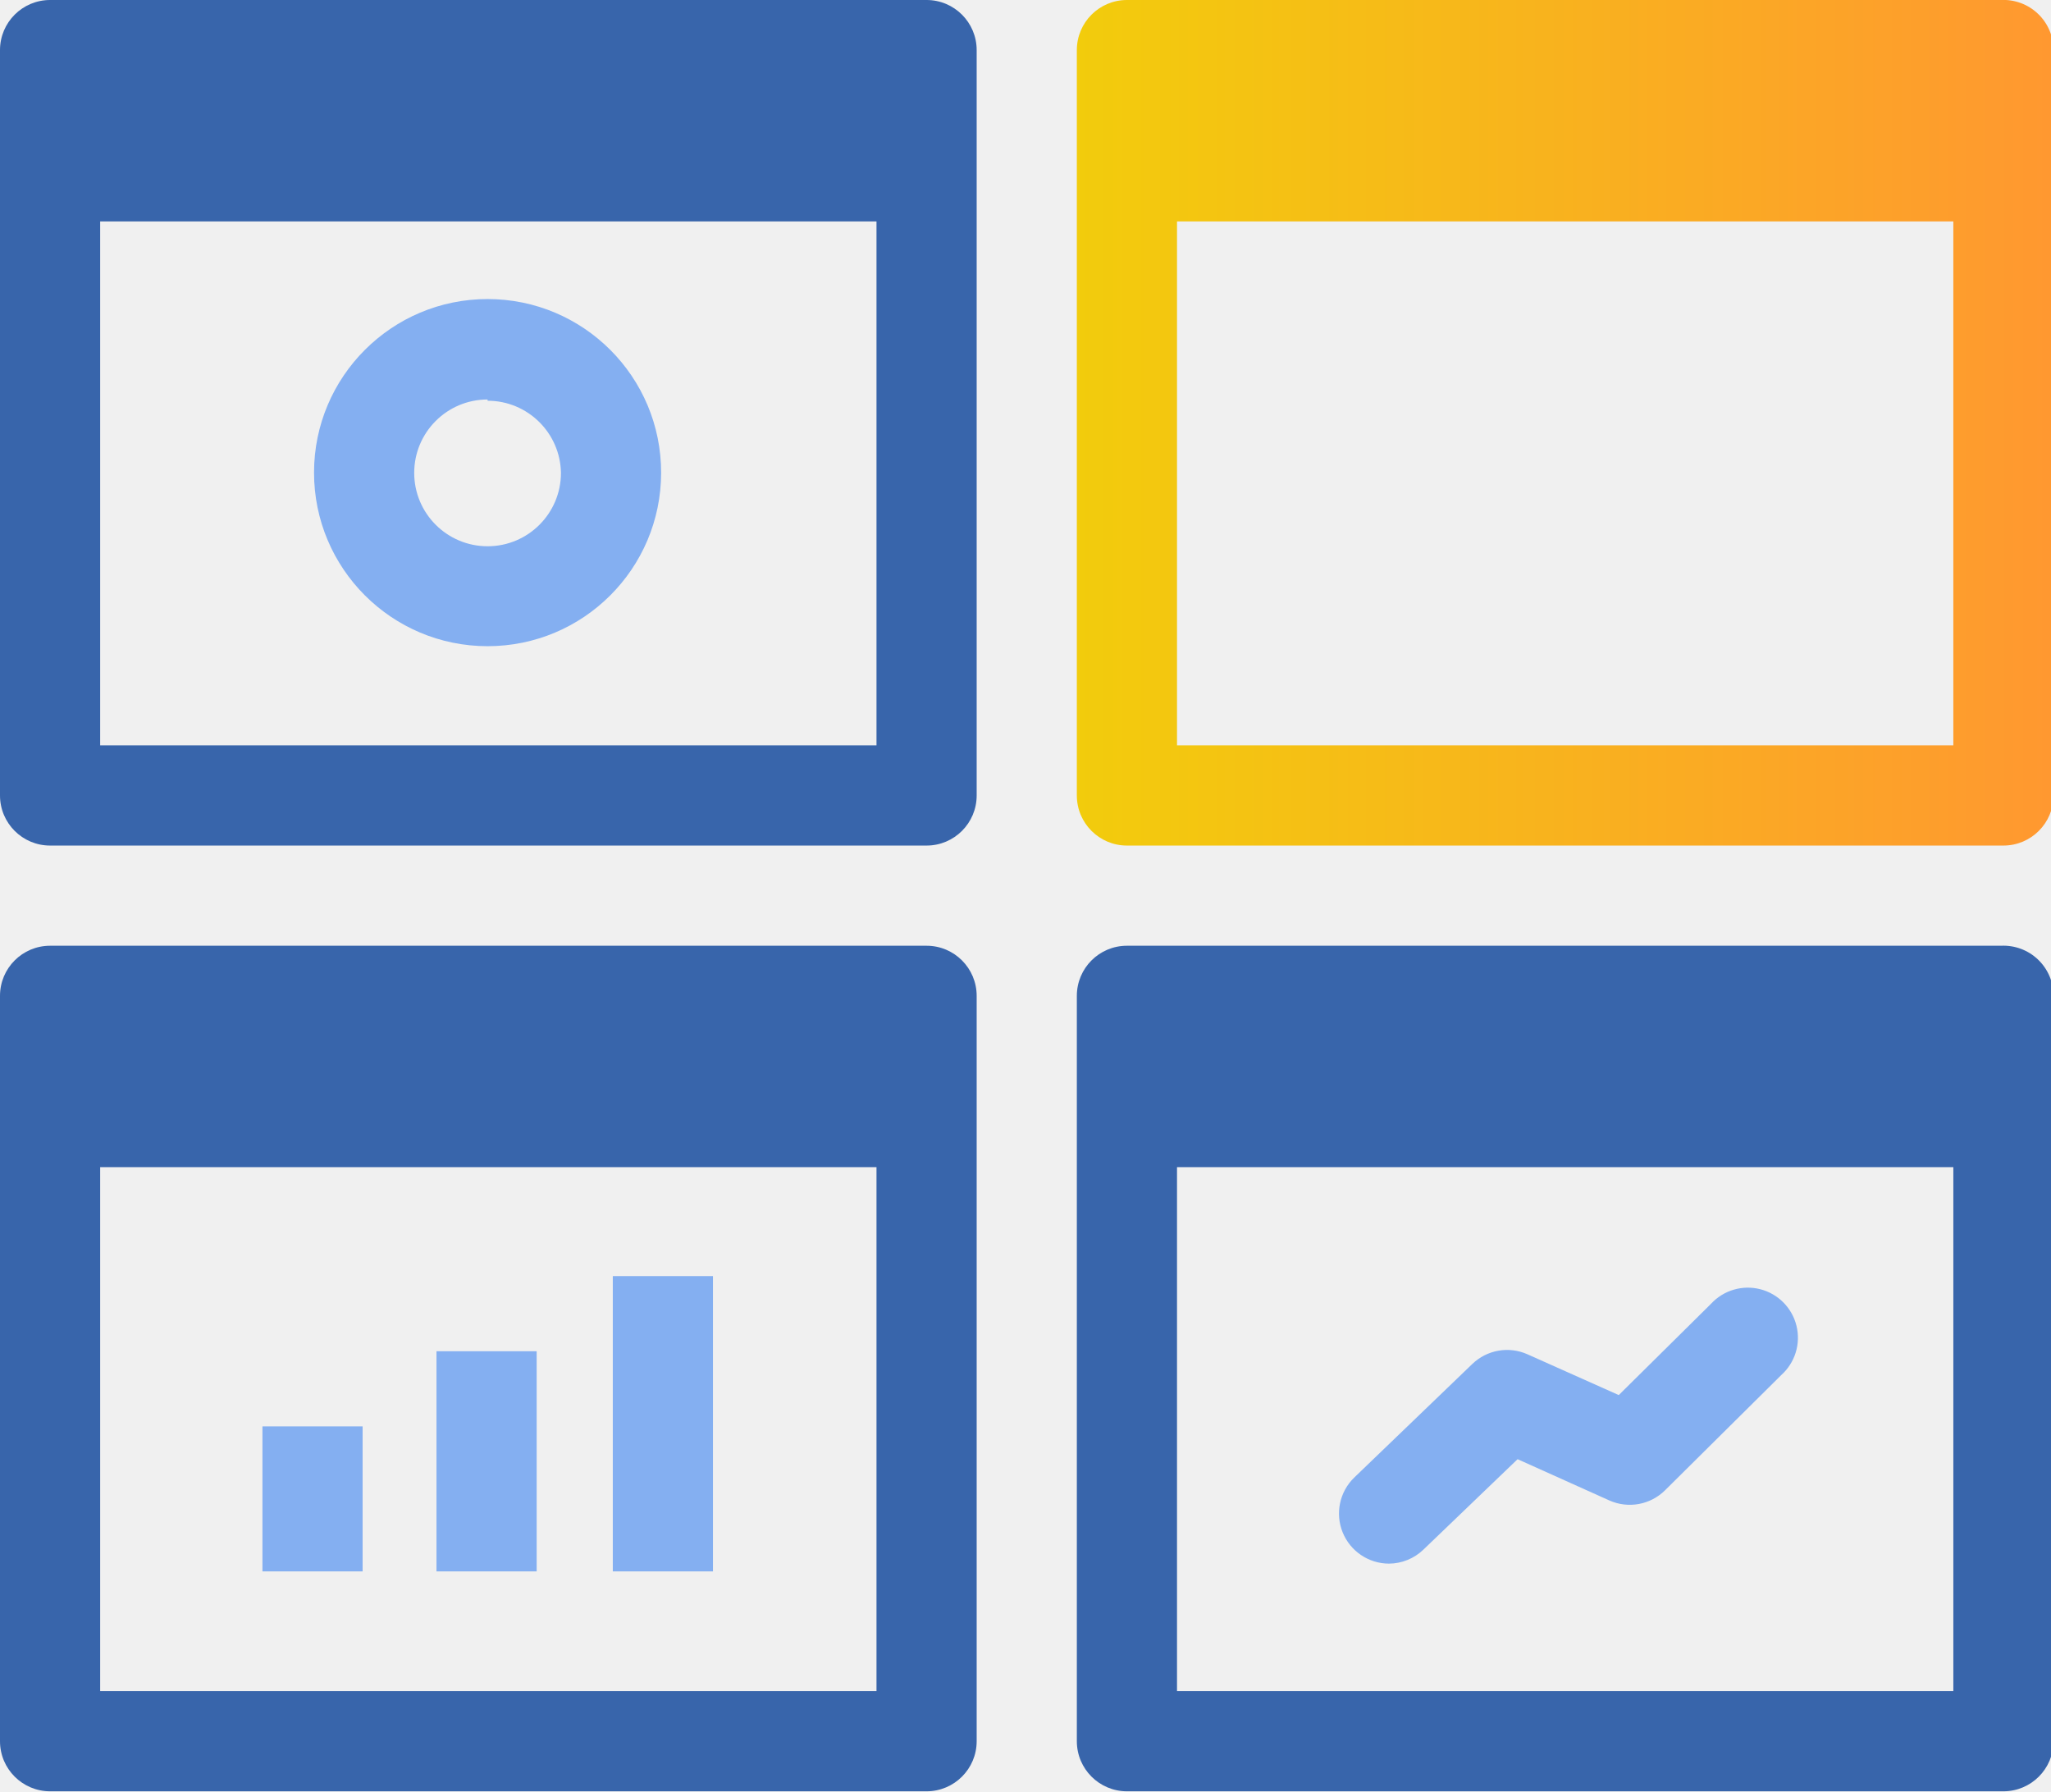
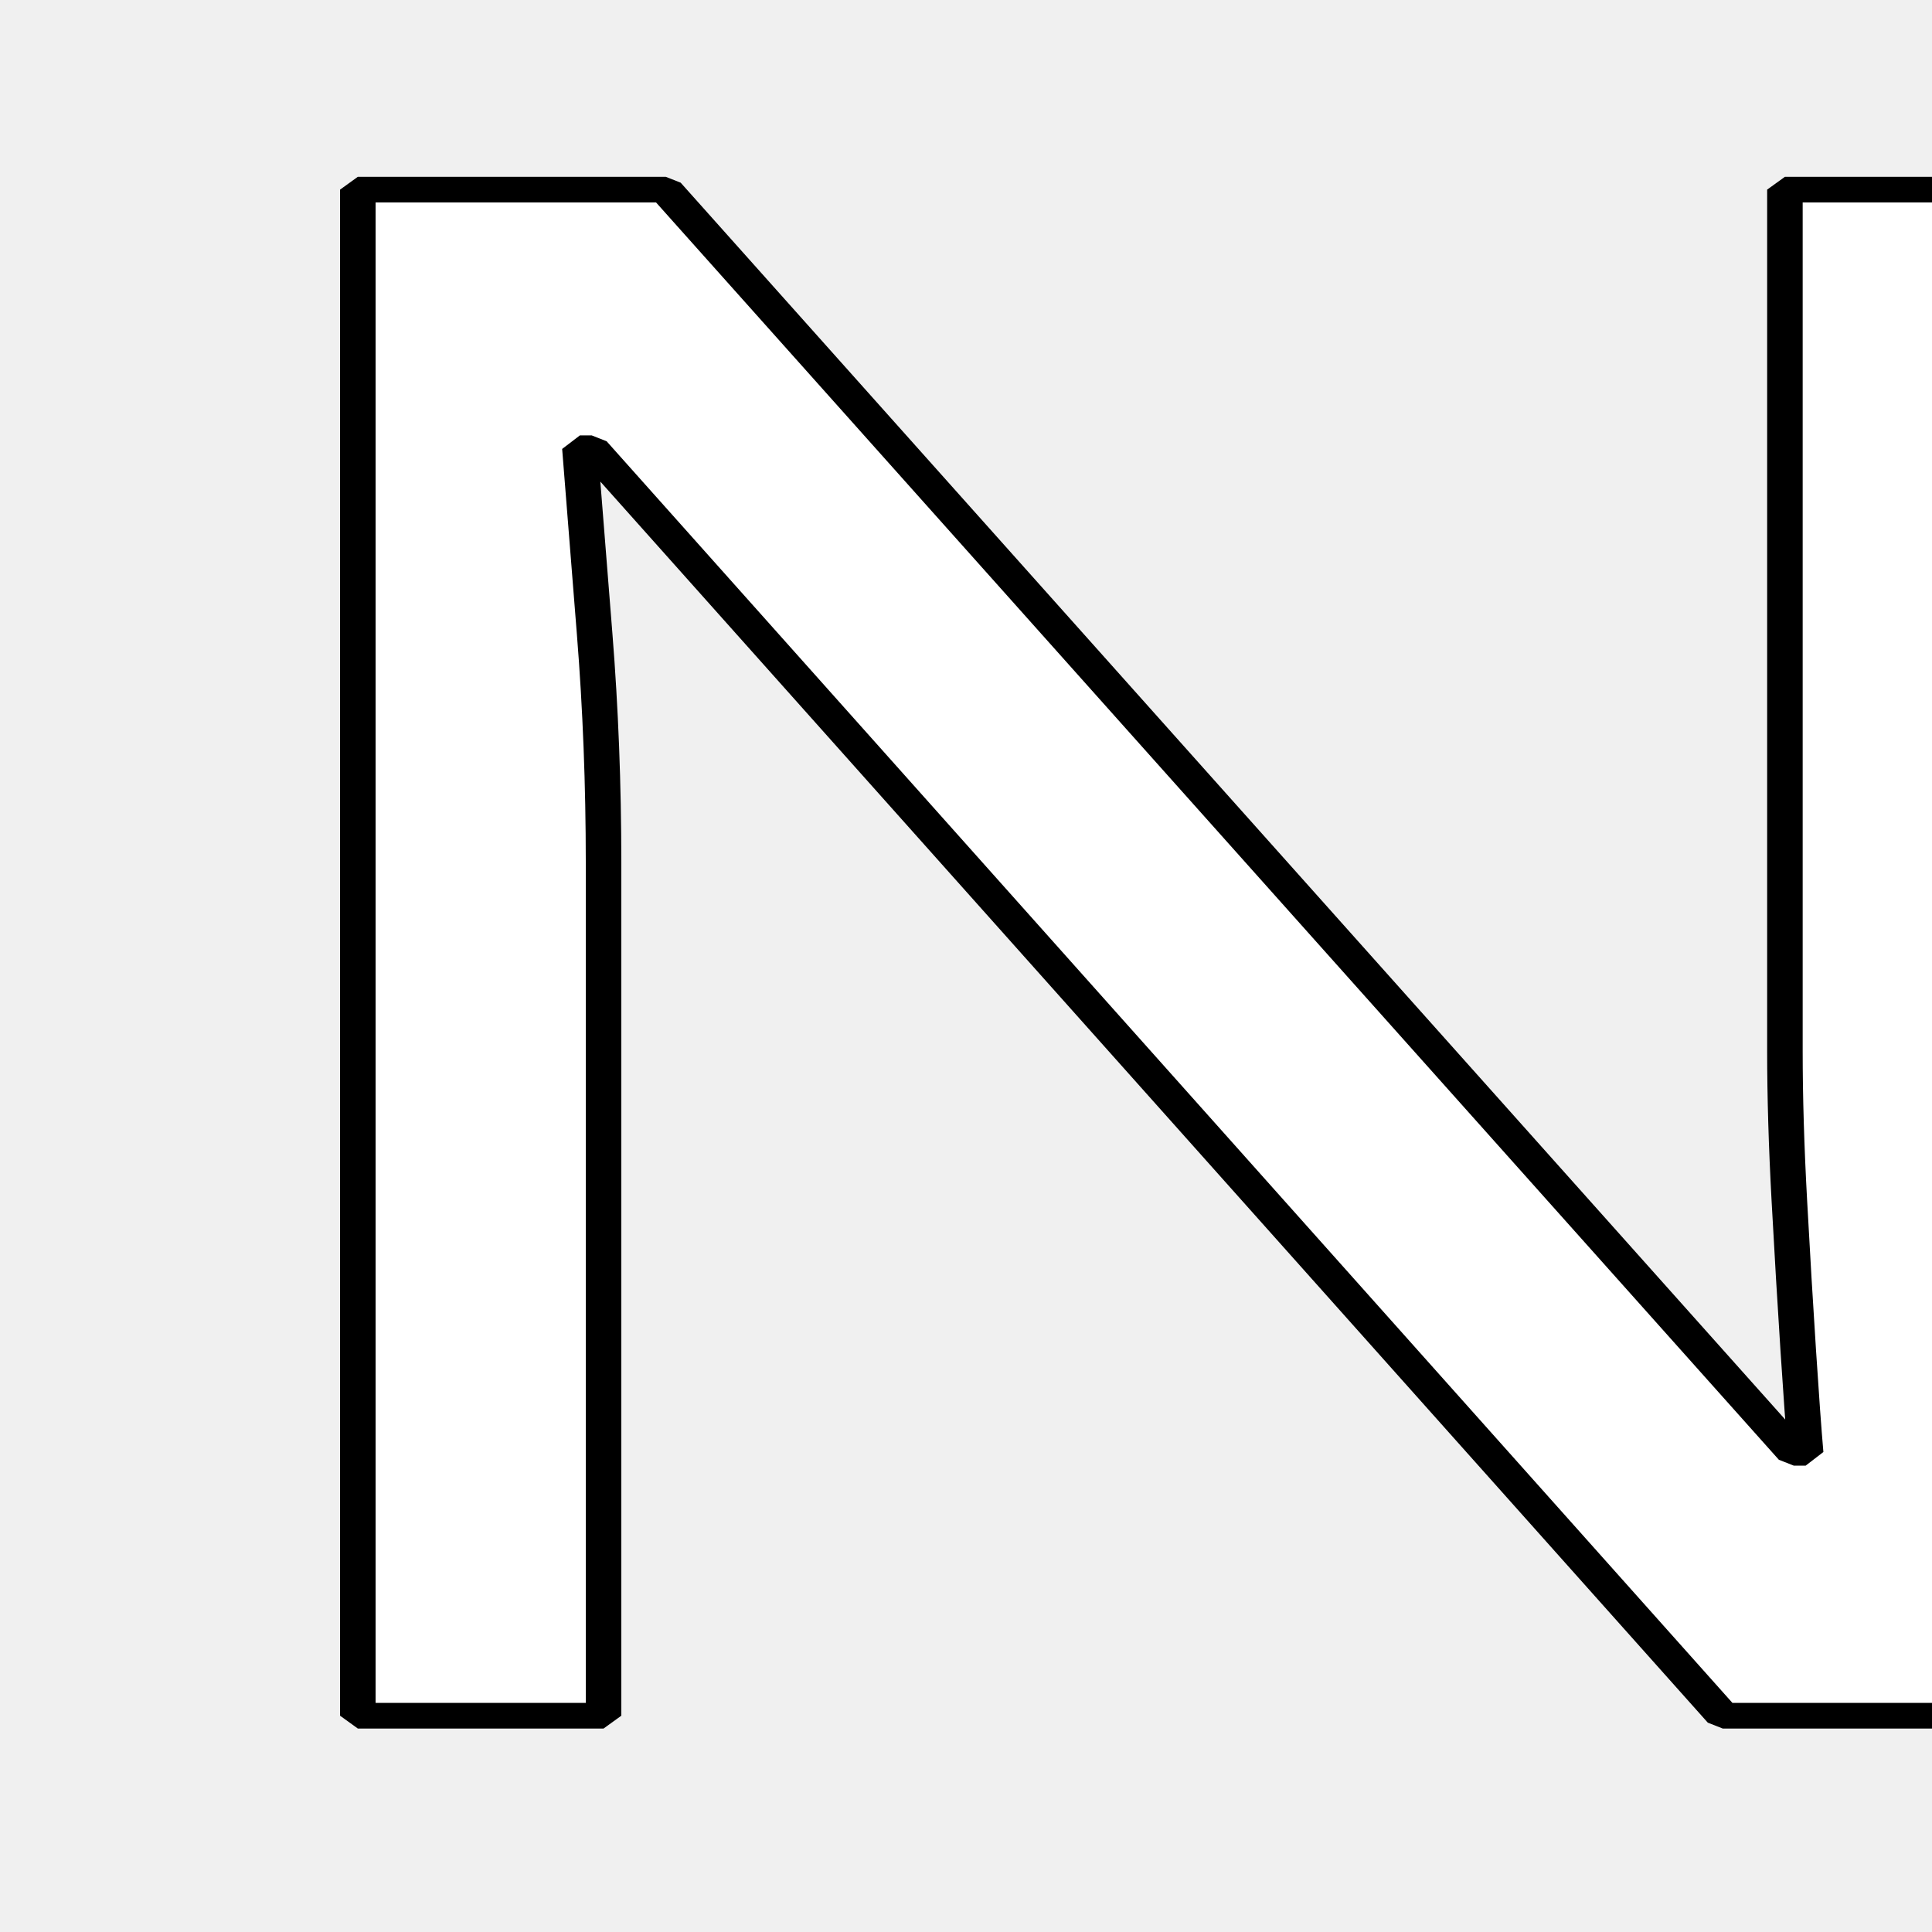
- <svg xmlns="http://www.w3.org/2000/svg" viewBox="0 0 81.9 71.52">
-   <defs>
-     <style>.cls-1{fill:#84aff1;}.cls-2{fill:#3865ab;}.cls-3{fill:url(#linear-gradient);}</style>
-     <linearGradient id="linear-gradient" x1="42.95" y1="16.88" x2="81.9" y2="16.88" gradientUnits="userSpaceOnUse">
-       <stop offset="0" stop-color="#f2cc0c" />
-       <stop offset="1" stop-color="#ff9830" />
+ <svg xmlns="http://www.w3.org/2000/svg" xmlns:xlink="http://www.w3.org/1999/xlink" width="512" height="512" viewBox="0 0 512 512" version="1.1" id="svg1">
+   <defs id="defs1">
+     <linearGradient id="swatch2">
+       <stop style="stop-color:#000000;stop-opacity:1;" offset="0" id="stop2" />
    </linearGradient>
+     <linearGradient id="swatch1">
+       <stop style="stop-color:#ceb049;stop-opacity:1;" offset="0" id="stop1" />
+     </linearGradient>
+     <linearGradient xlink:href="#swatch2" id="linearGradient1" x1="49.071" y1="294.73" x2="373.596" y2="294.73" gradientUnits="userSpaceOnUse" />
+     <linearGradient xlink:href="#swatch2" id="linearGradient3" gradientUnits="userSpaceOnUse" gradientTransform="translate(34.18326,-40.86565)" x1="49.071" y1="294.73" x2="373.596" y2="294.73" />
  </defs>
-   <g id="Layer_2" data-name="Layer 2">
-     <g id="Layer_1-2" data-name="Layer 1">
-       <path class="cls-1" d="M55.46,62.43A2,2,0,0,1,54.07,59l4.72-4.54a2,2,0,0,1,2.2-.39l3.65,1.63,3.68-3.64a2,2,0,1,1,2.81,2.84l-4.64,4.6a2,2,0,0,1-2.22.41L60.6,58.26l-3.76,3.61A2,2,0,0,1,55.46,62.43Z" />
-       <path class="cls-2" d="M37,0H2A2,2,0,0,0,0,2V31.76a2,2,0,0,0,2,2H37a2,2,0,0,0,2-2V2A2,2,0,0,0,37,0ZM4,29.76V8.84H35V29.76Z" />
-       <path class="cls-3" d="M79.9,0H45a2,2,0,0,0-2,2V31.76a2,2,0,0,0,2,2h35a2,2,0,0,0,2-2V2A2,2,0,0,0,79.9,0ZM47,29.76V8.84h31V29.76Z" />
-       <path class="cls-2" d="M37,37.76H2a2,2,0,0,0-2,2V69.52a2,2,0,0,0,2,2H37a2,2,0,0,0,2-2V39.76A2,2,0,0,0,37,37.76ZM4,67.52V46.6H35V67.52Z" />
-       <path class="cls-2" d="M79.9,37.76H45a2,2,0,0,0-2,2V69.52a2,2,0,0,0,2,2h35a2,2,0,0,0,2-2V39.76A2,2,0,0,0,79.9,37.76ZM47,67.52V46.6h31V67.52Z" />
-       <rect class="cls-1" x="10.48" y="56.95" width="4" height="5.79" />
-       <rect class="cls-1" x="17.43" y="53.95" width="4" height="8.79" />
-       <rect class="cls-1" x="24.47" y="50.95" width="4" height="11.79" />
-       <path class="cls-1" d="M19.47,25.8a6.93,6.93,0,1,1,6.93-6.92A6.93,6.93,0,0,1,19.47,25.8Zm0-9.85a2.93,2.93,0,1,0,2.93,2.93A2.93,2.93,0,0,0,19.47,16Z" />
-     </g>
+   <g id="layer1">
+     <text xml:space="preserve" style="font-style:normal;font-variant:normal;font-weight:normal;font-stretch:normal;font-size:666.667px;line-height:0;font-family:'Adwaita Mono';-inkscape-font-specification:'Adwaita Mono';text-align:start;word-spacing:0px;writing-mode:lr-tb;direction:ltr;text-anchor:start;fill:#ffffff;stroke:url(#linearGradient3);stroke-width:8;stroke-linecap:round;stroke-linejoin:bevel;stroke-dasharray:none;stroke-dashoffset:4.8;paint-order:normal" x="15.9" y="535.145" id="text1" transform="scale(1.176965,0.8496428)">
+       <tspan id="tspan1" x="15.9" y="535.145" style="font-style:normal;font-variant:normal;font-weight:normal;font-stretch:normal;font-size:666.667px;line-height:0;font-family:'Adwaita Mono';-inkscape-font-specification:'Adwaita Mono';word-spacing:0px;baseline-shift:baseline;fill:#ffffff;stroke:url(#linearGradient3);stroke-width:8;stroke-linecap:round;stroke-linejoin:bevel;stroke-dasharray:none;stroke-dashoffset:4.8;paint-order:normal" rotate="0 0">N</tspan>
+     </text>
  </g>
</svg>
